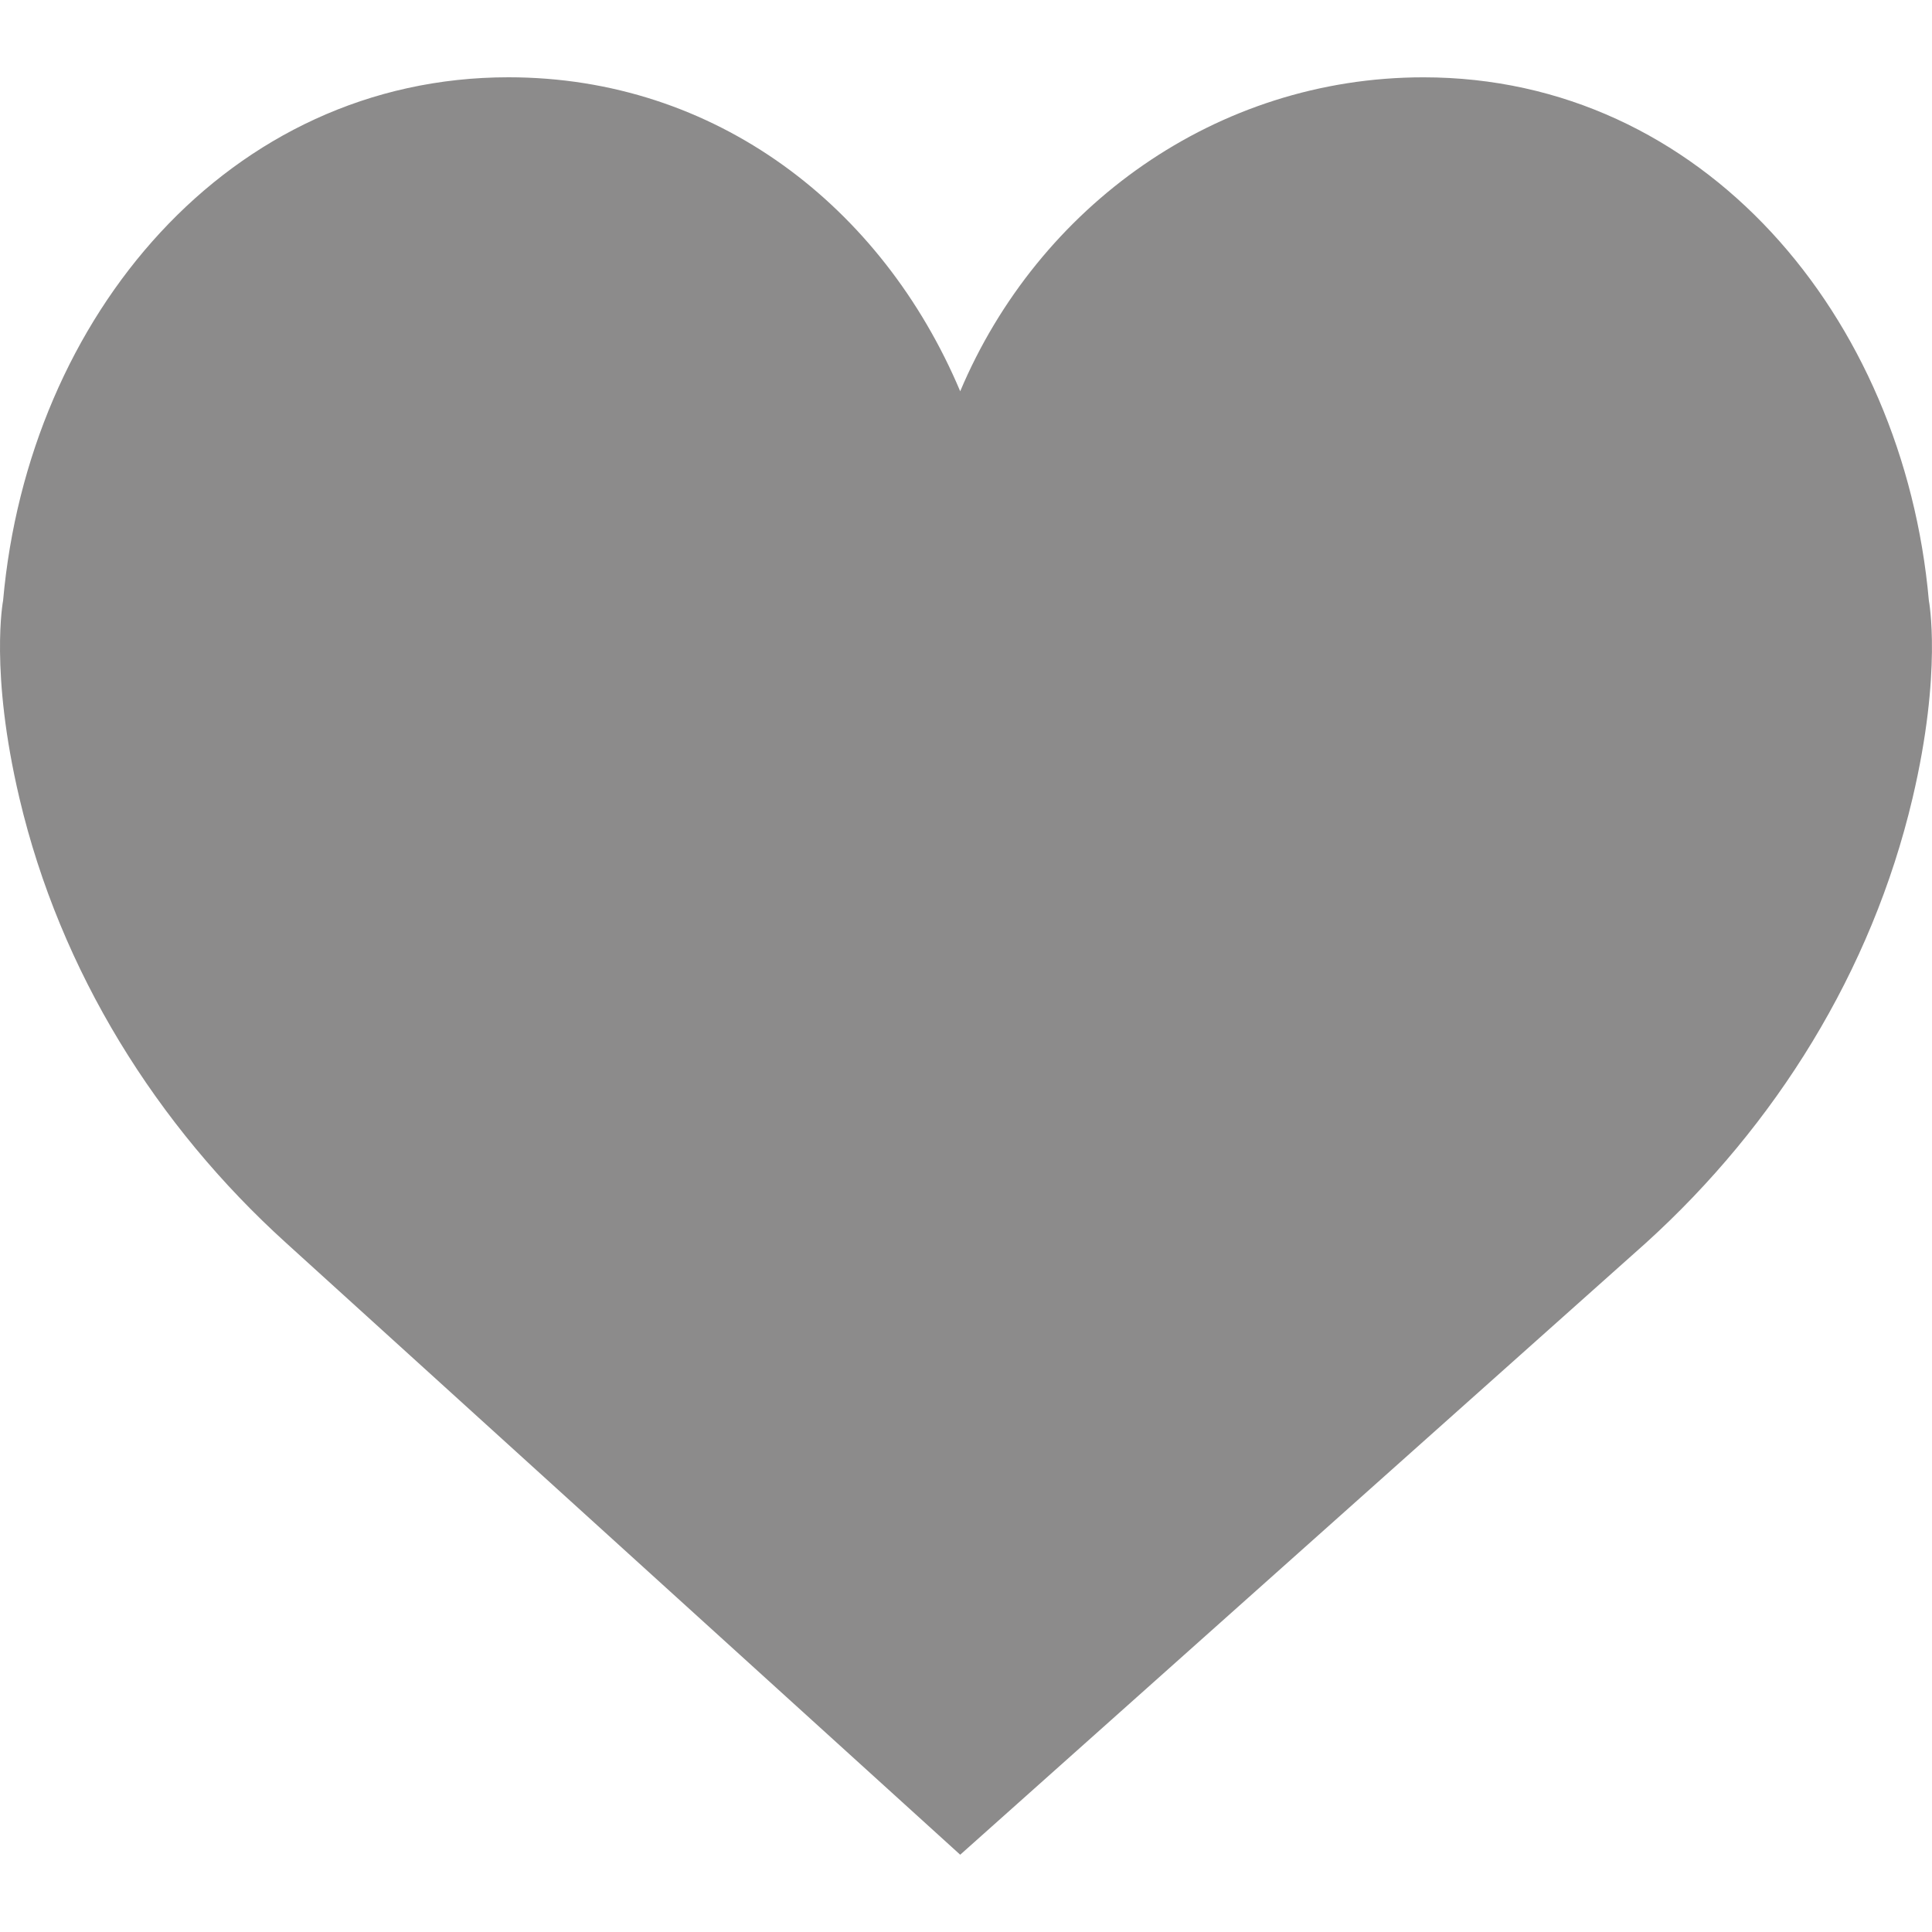
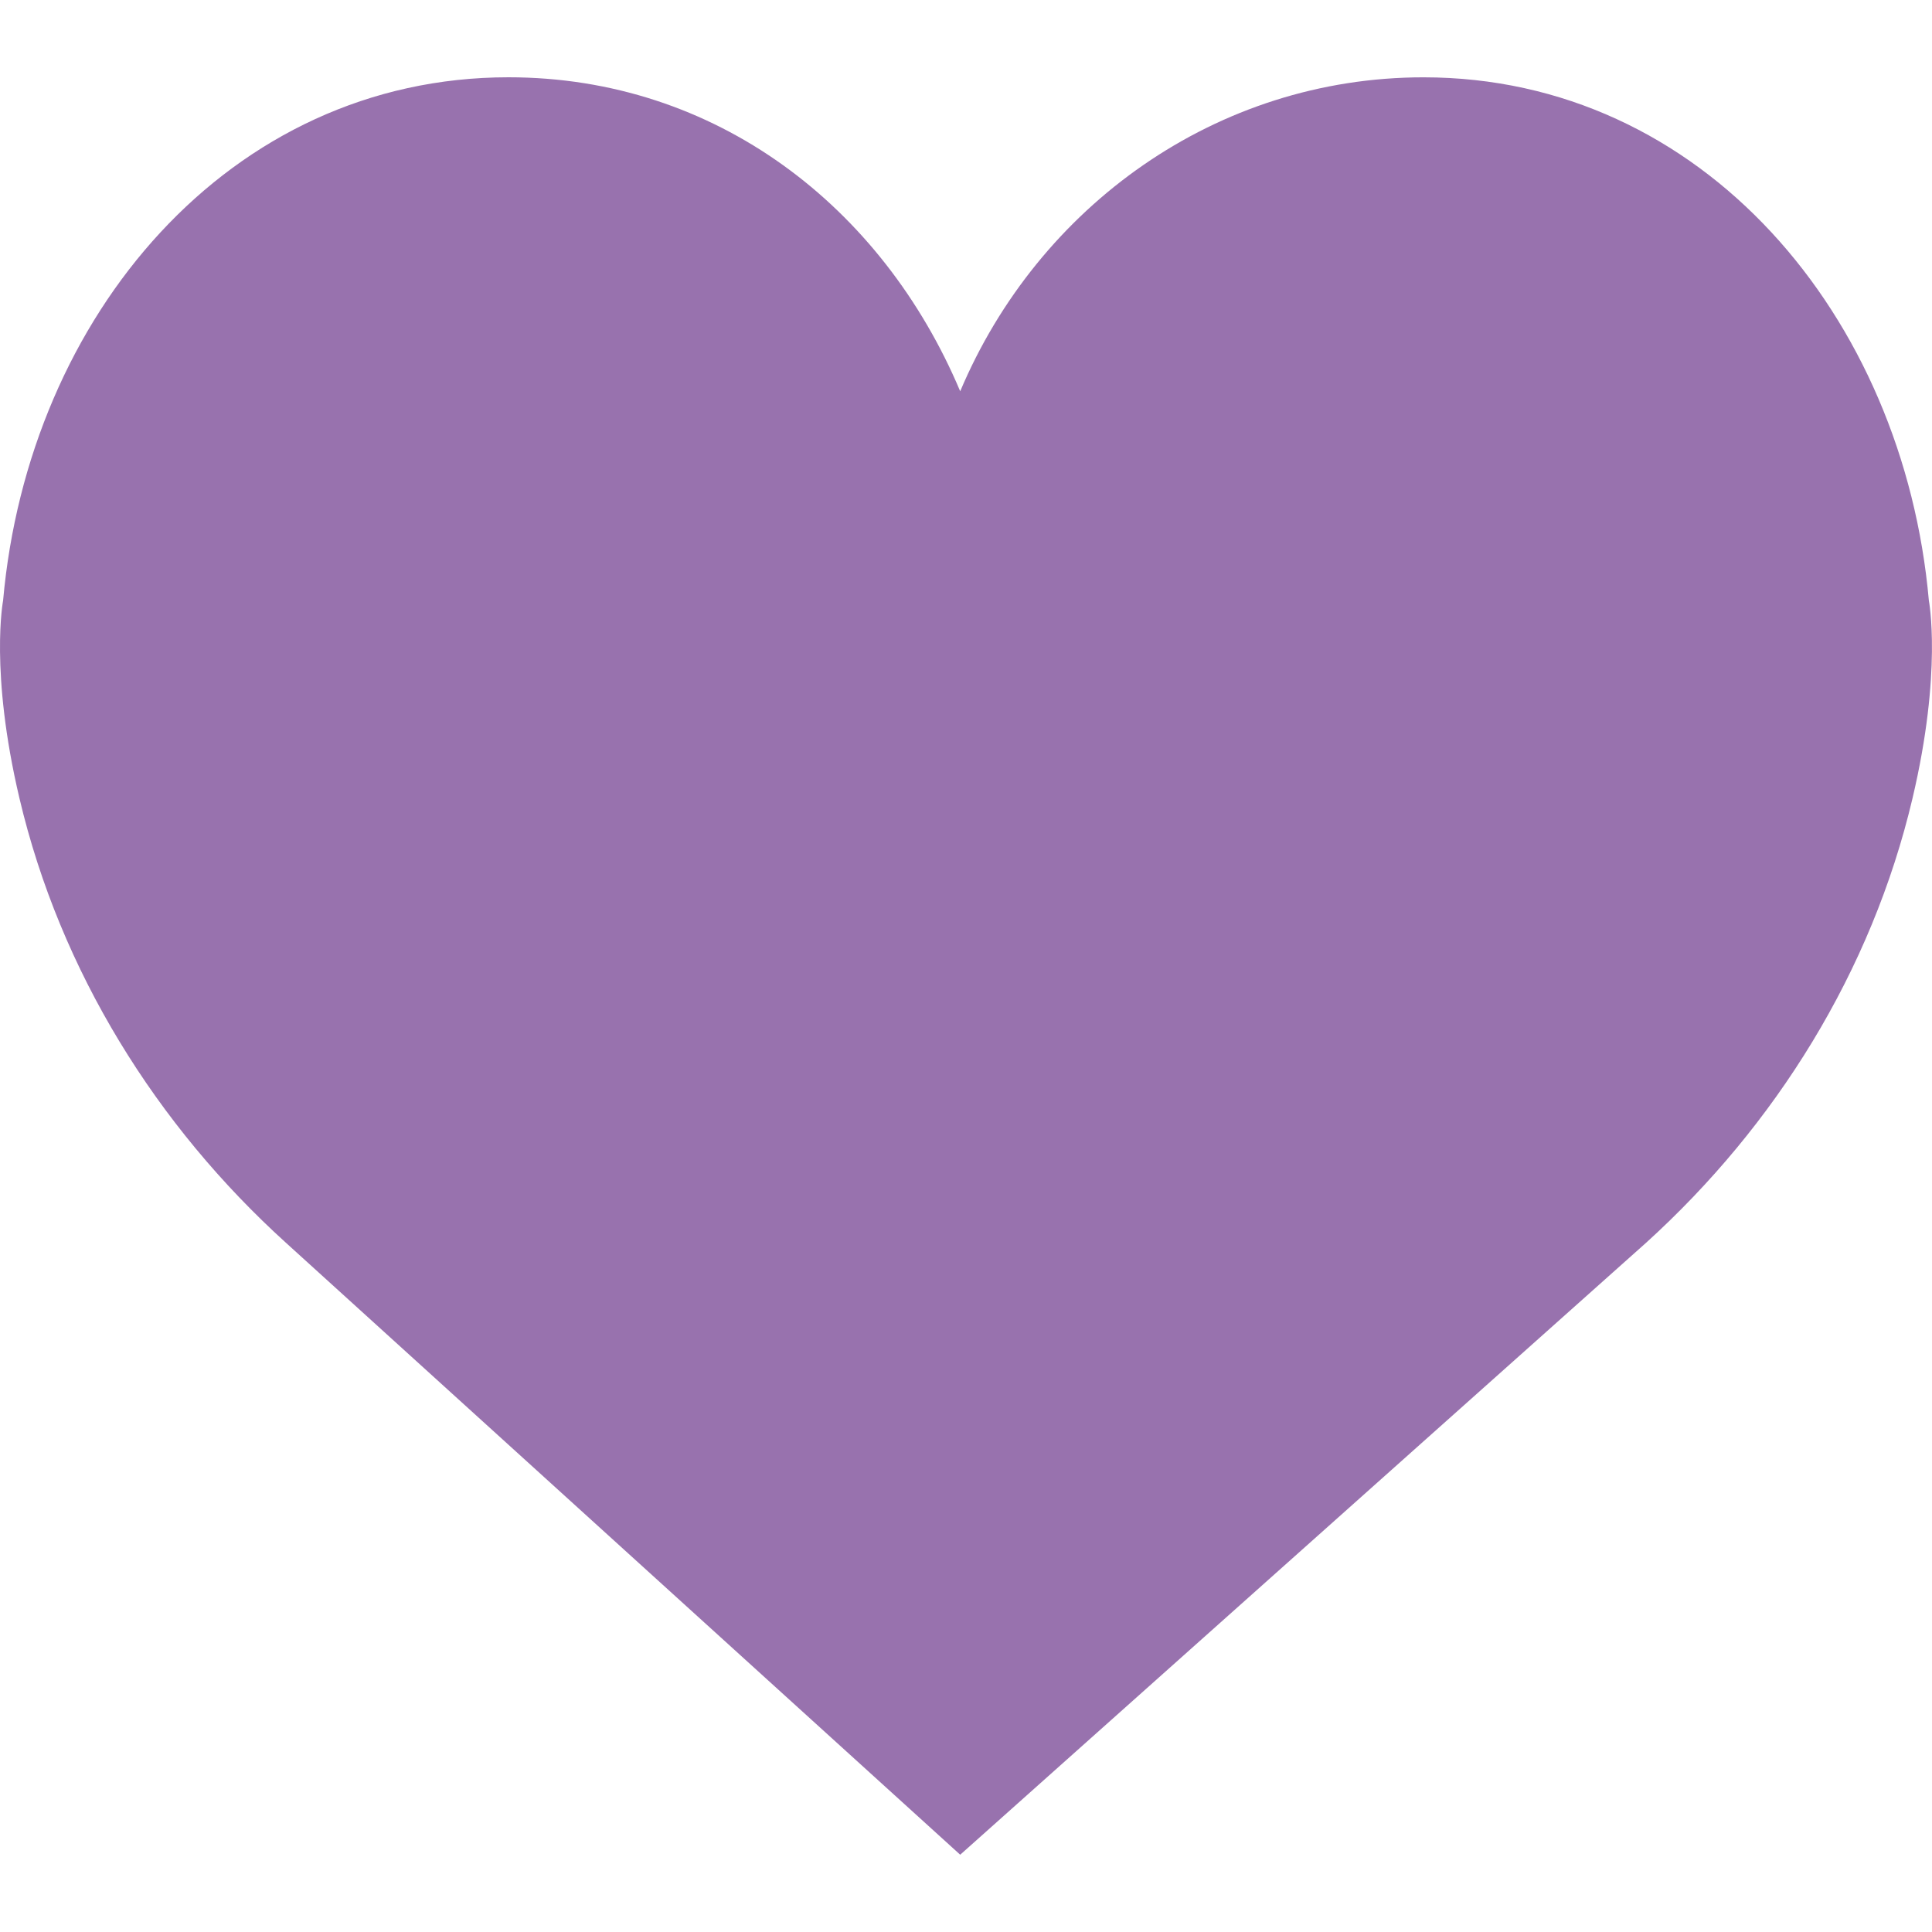
<svg xmlns="http://www.w3.org/2000/svg" version="1.1" id="Capa_1" x="0px" y="0px" viewBox="0 0 50 50" style="enable-background:new 0 0 50 50;" xml:space="preserve" width="512px" height="512px" class="">
  <g>
-     <path d="M24.85,10.126c2.018-4.783,6.628-8.125,11.99-8.125c7.223,0,12.425,6.179,13.079,13.543  c0,0,0.353,1.828-0.424,5.119c-1.058,4.482-3.545,8.464-6.898,11.503L24.85,48L7.402,32.165c-3.353-3.038-5.84-7.021-6.898-11.503  c-0.777-3.291-0.424-5.119-0.424-5.119C0.734,8.179,5.936,2,13.159,2C18.522,2,22.832,5.343,24.85,10.126z" data-original="#D75A4A" class="active-path" data-old_color="#8A8A8A" fill="#8C8B8B" />
+     <path d="M24.85,10.126c2.018-4.783,6.628-8.125,11.99-8.125c7.223,0,12.425,6.179,13.079,13.543  c0,0,0.353,1.828-0.424,5.119c-1.058,4.482-3.545,8.464-6.898,11.503L24.85,48L7.402,32.165c-3.353-3.038-5.84-7.021-6.898-11.503  c-0.777-3.291-0.424-5.119-0.424-5.119C0.734,8.179,5.936,2,13.159,2C18.522,2,22.832,5.343,24.85,10.126z" data-original="#D75A4A" class="active-path" data-old_color="#A083B1" fill="#9872AE" />
  </g>
</svg>
